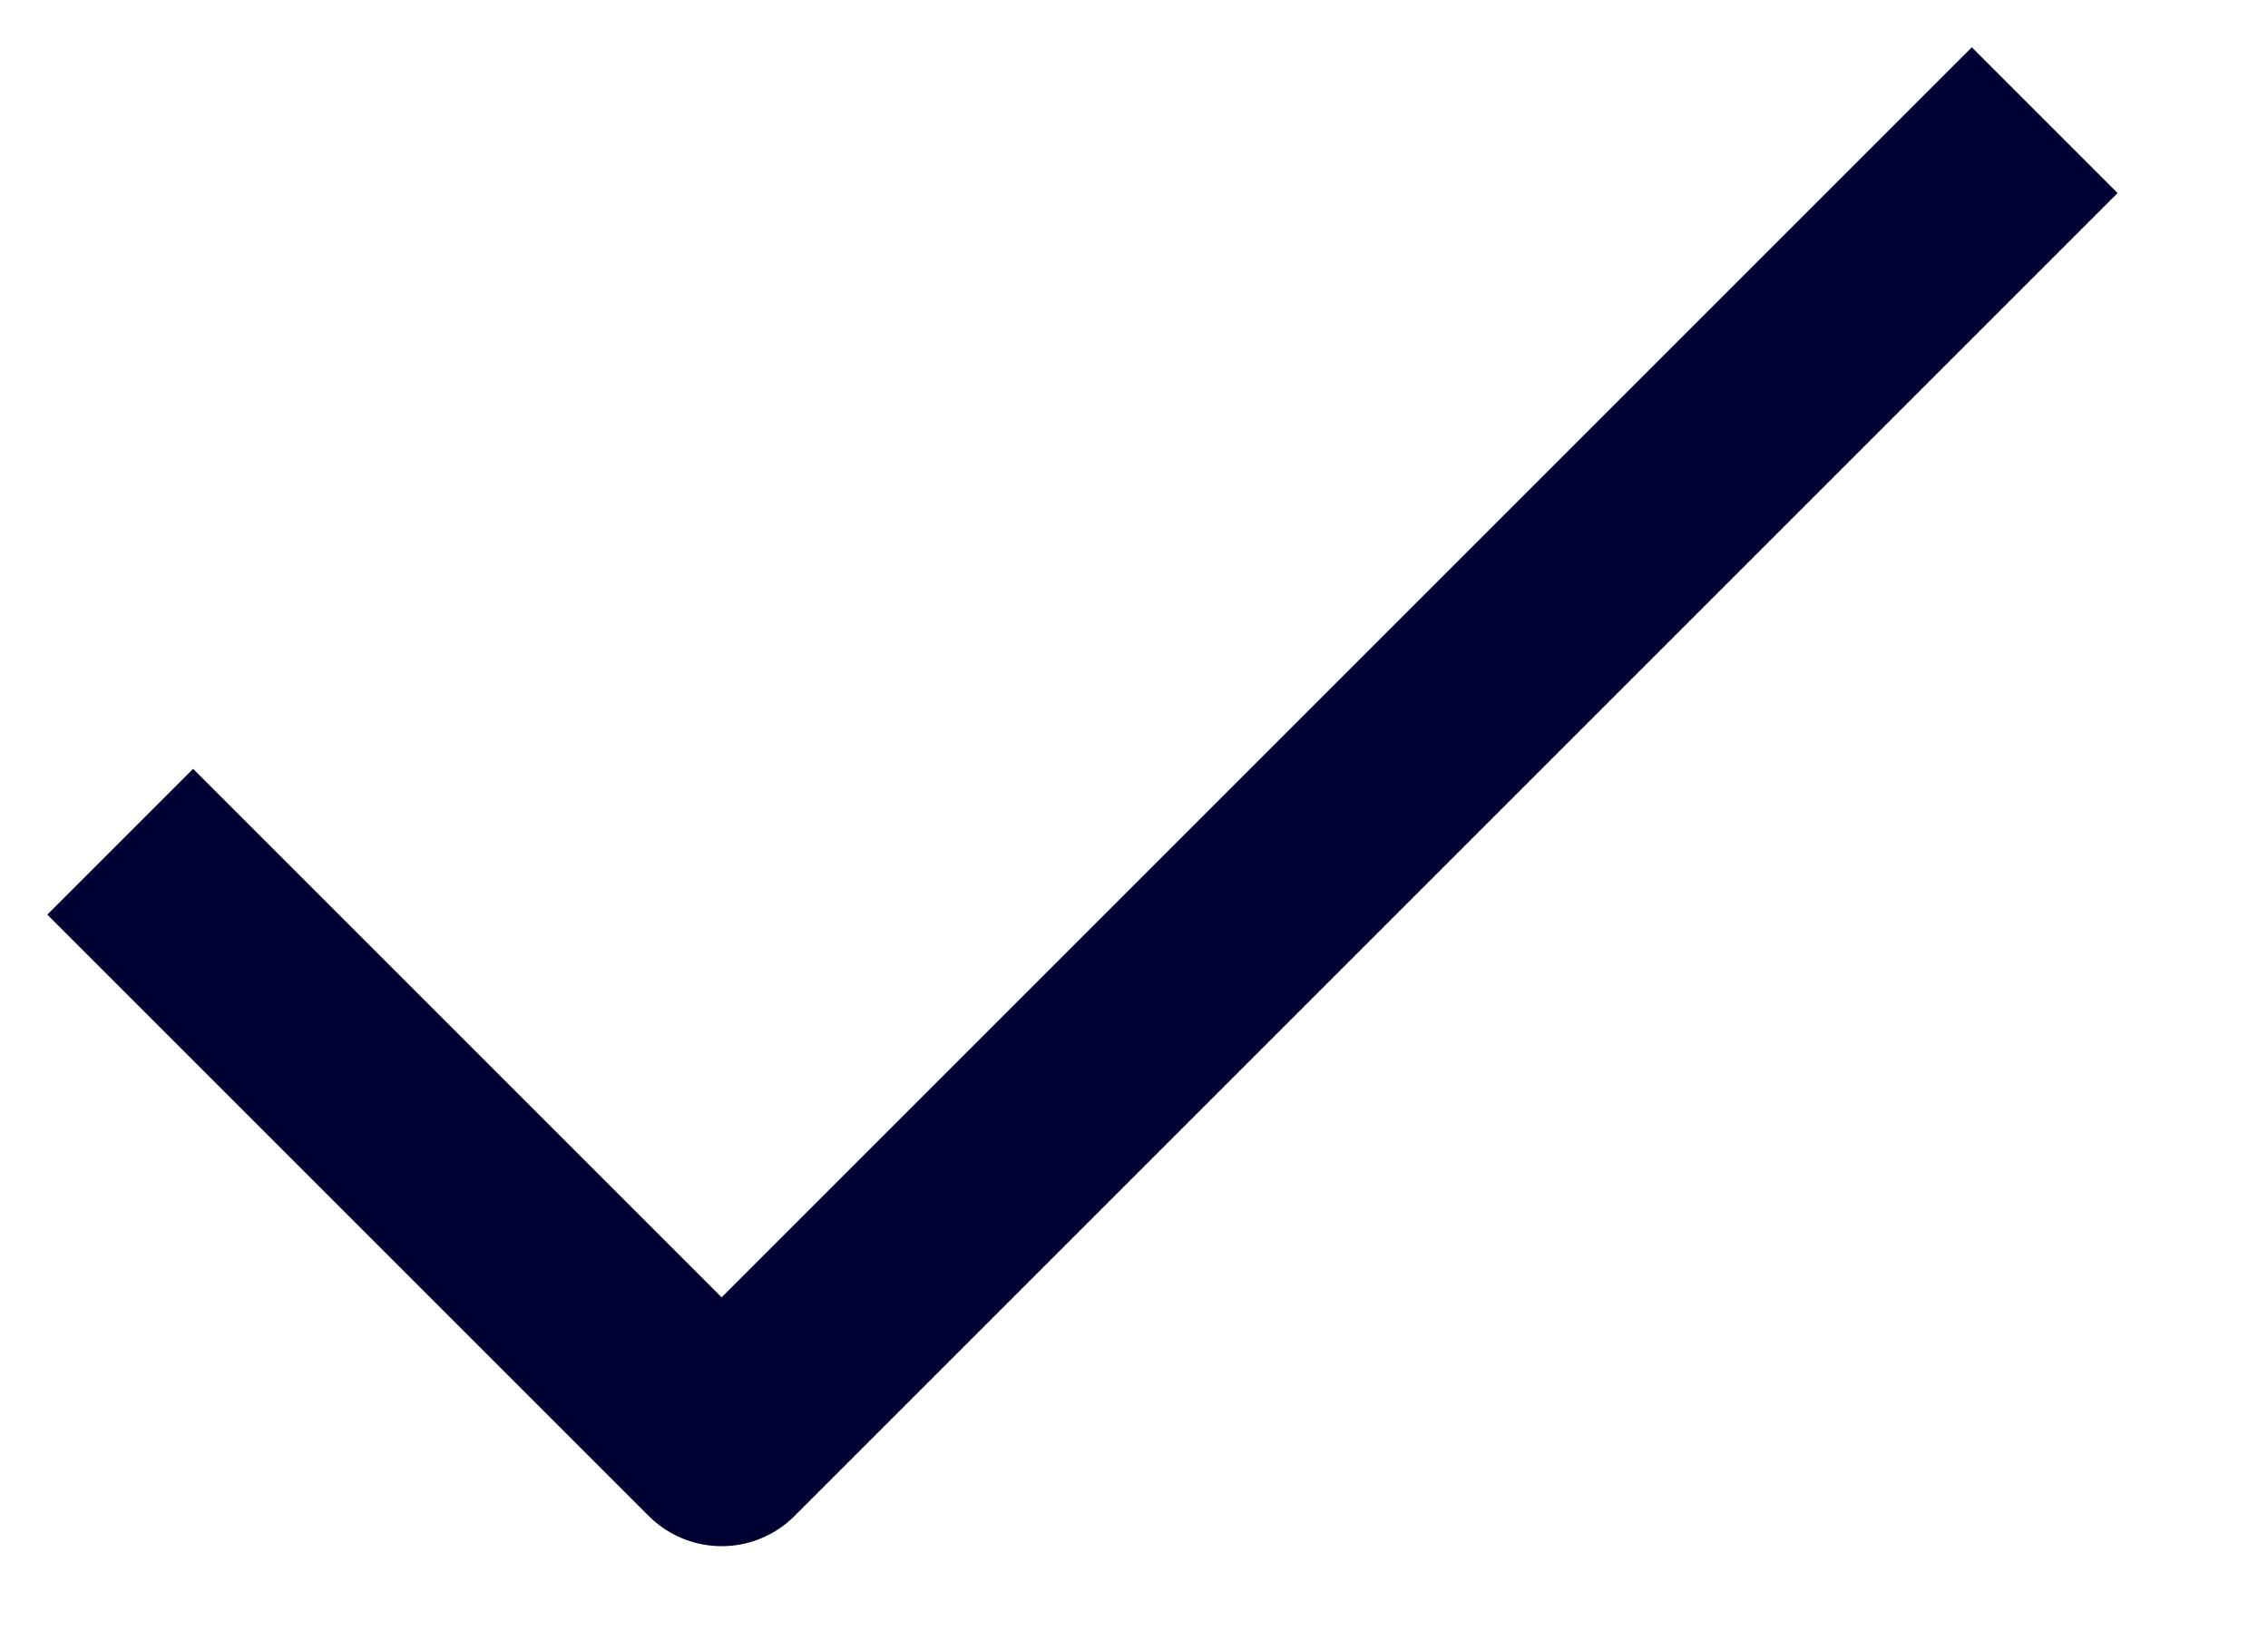
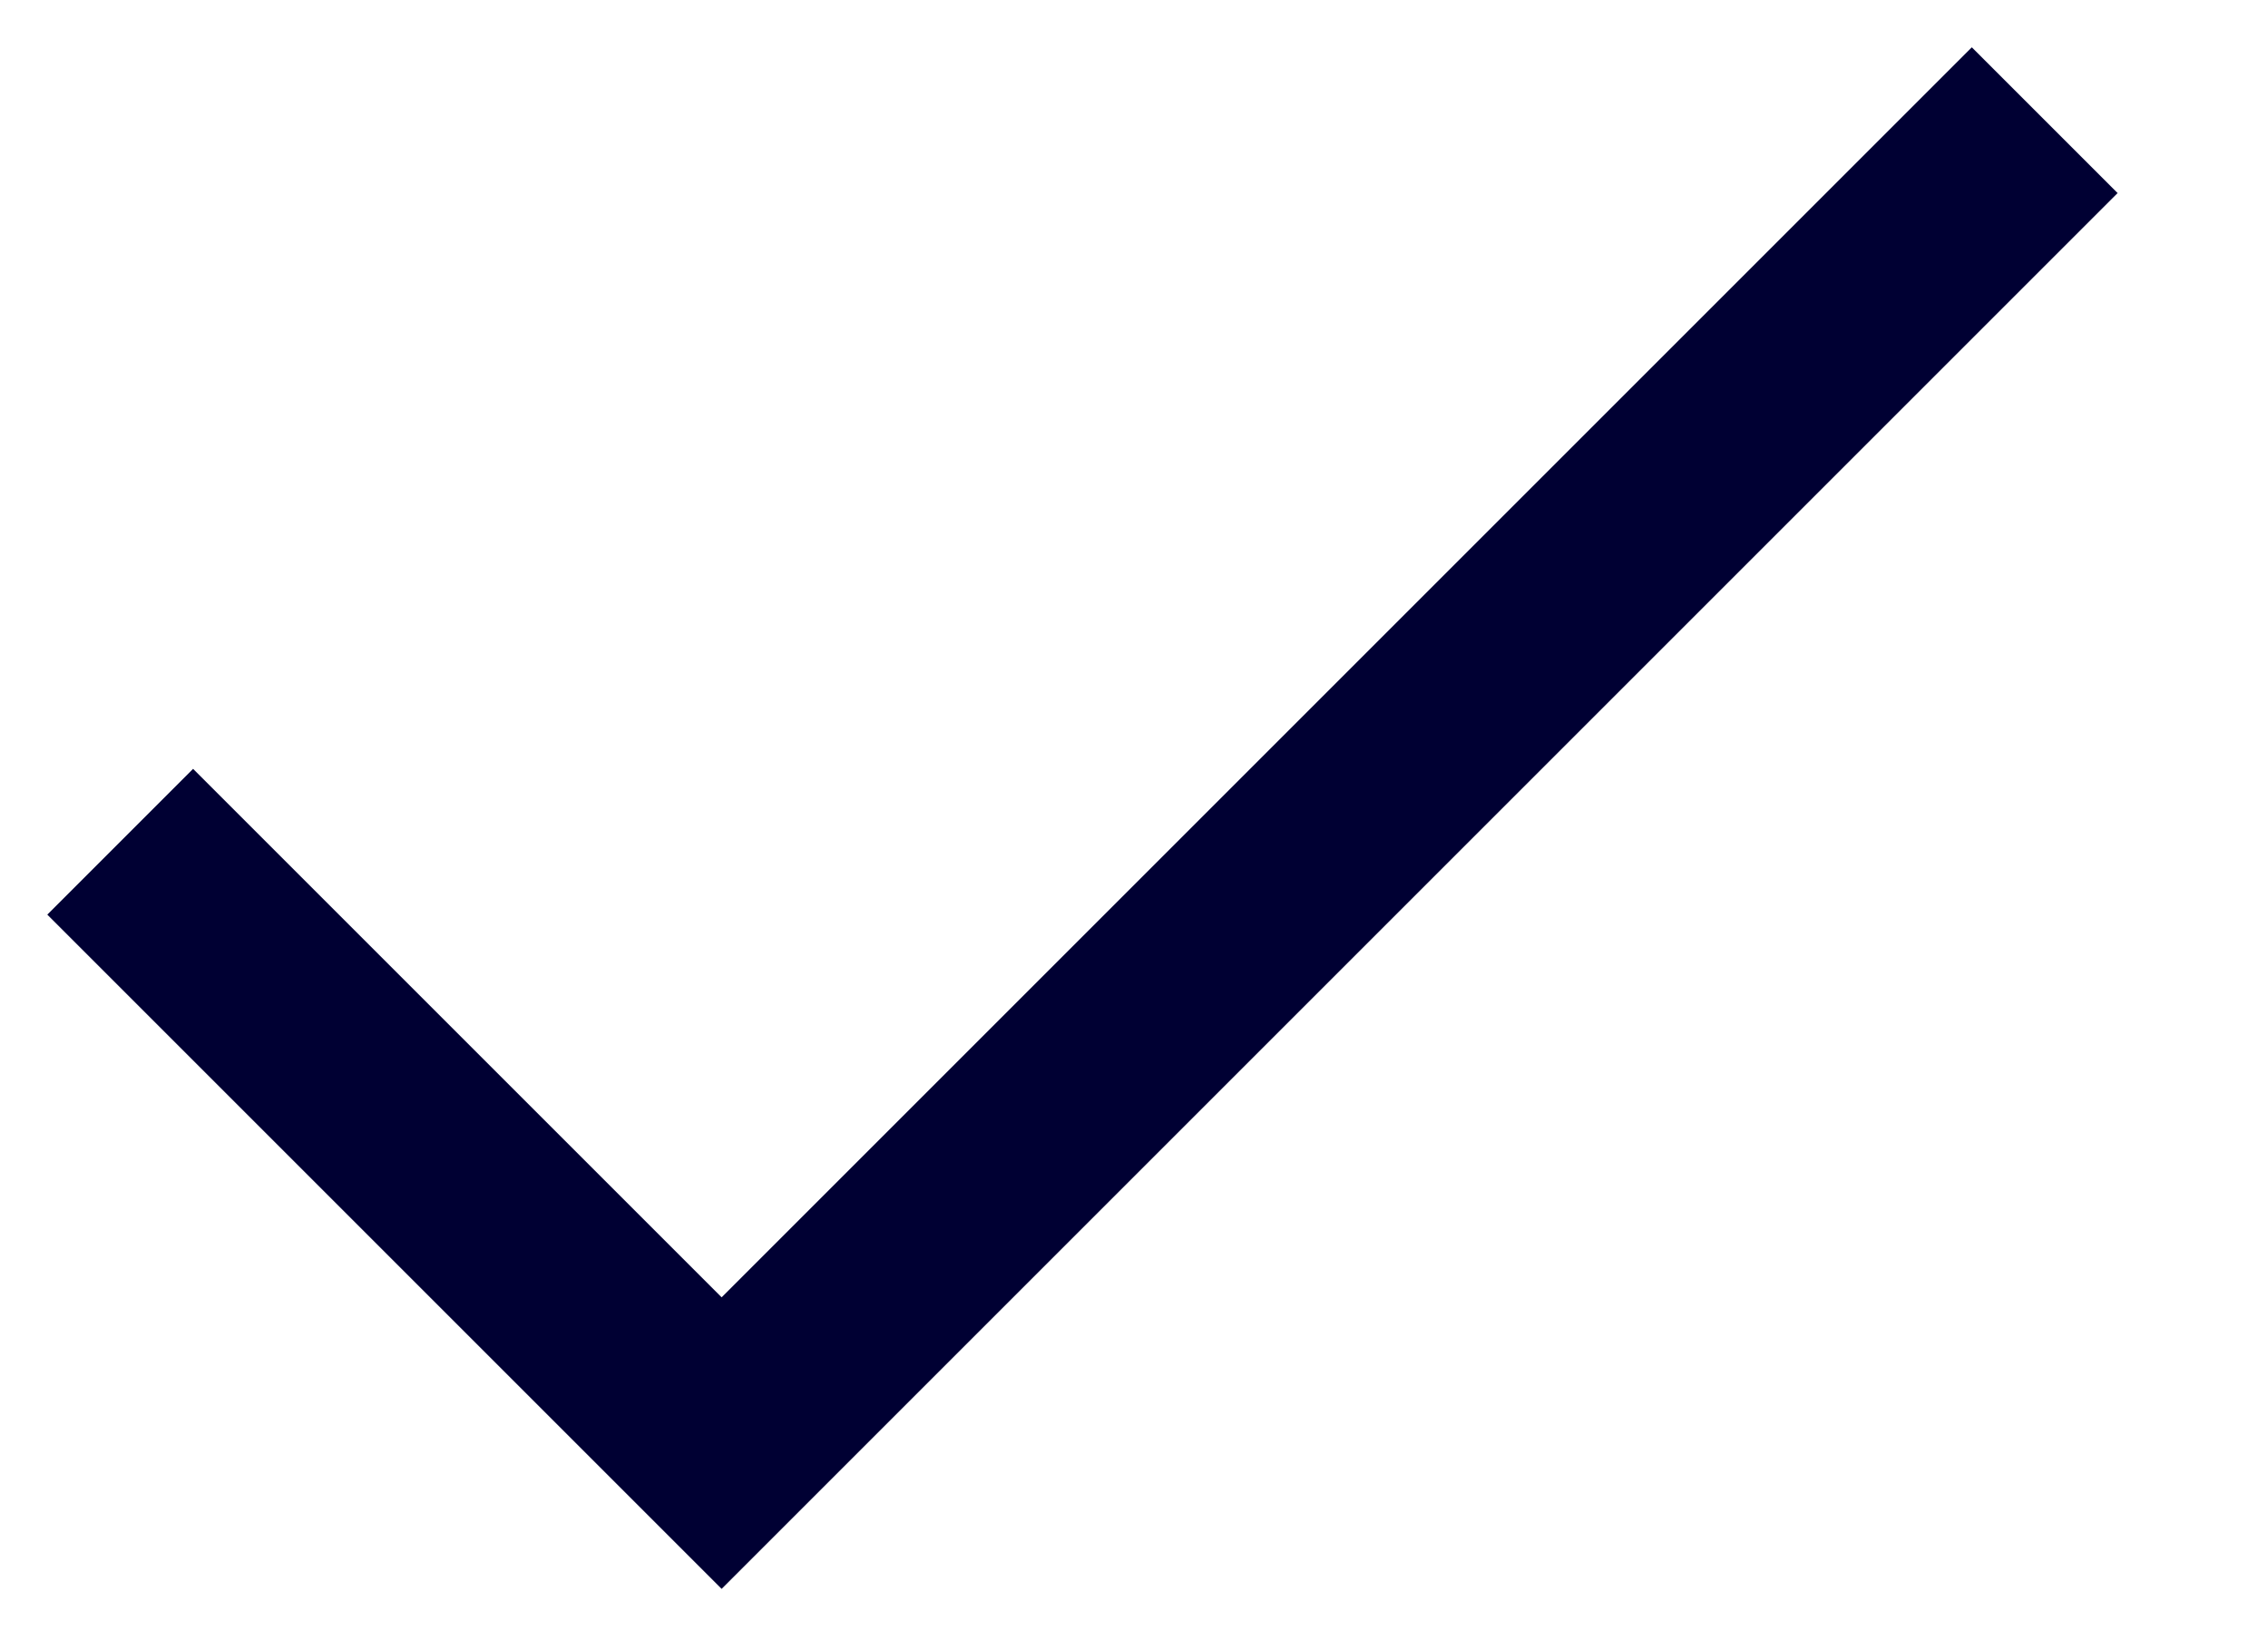
<svg xmlns="http://www.w3.org/2000/svg" width="11" height="8" viewBox="0 0 11 8" fill="none">
-   <path d="M9.917 0.583L3.5 7L0.583 4.083" stroke="#000033" strokeWidth="1.167" strokeLinecap="round" stroke-linejoin="round" />
+   <path d="M9.917 0.583L3.5 7L0.583 4.083" stroke="#000033" strokeWidth="1.167" strokeLinecap="round" strokeLinejoin="round" />
</svg>
